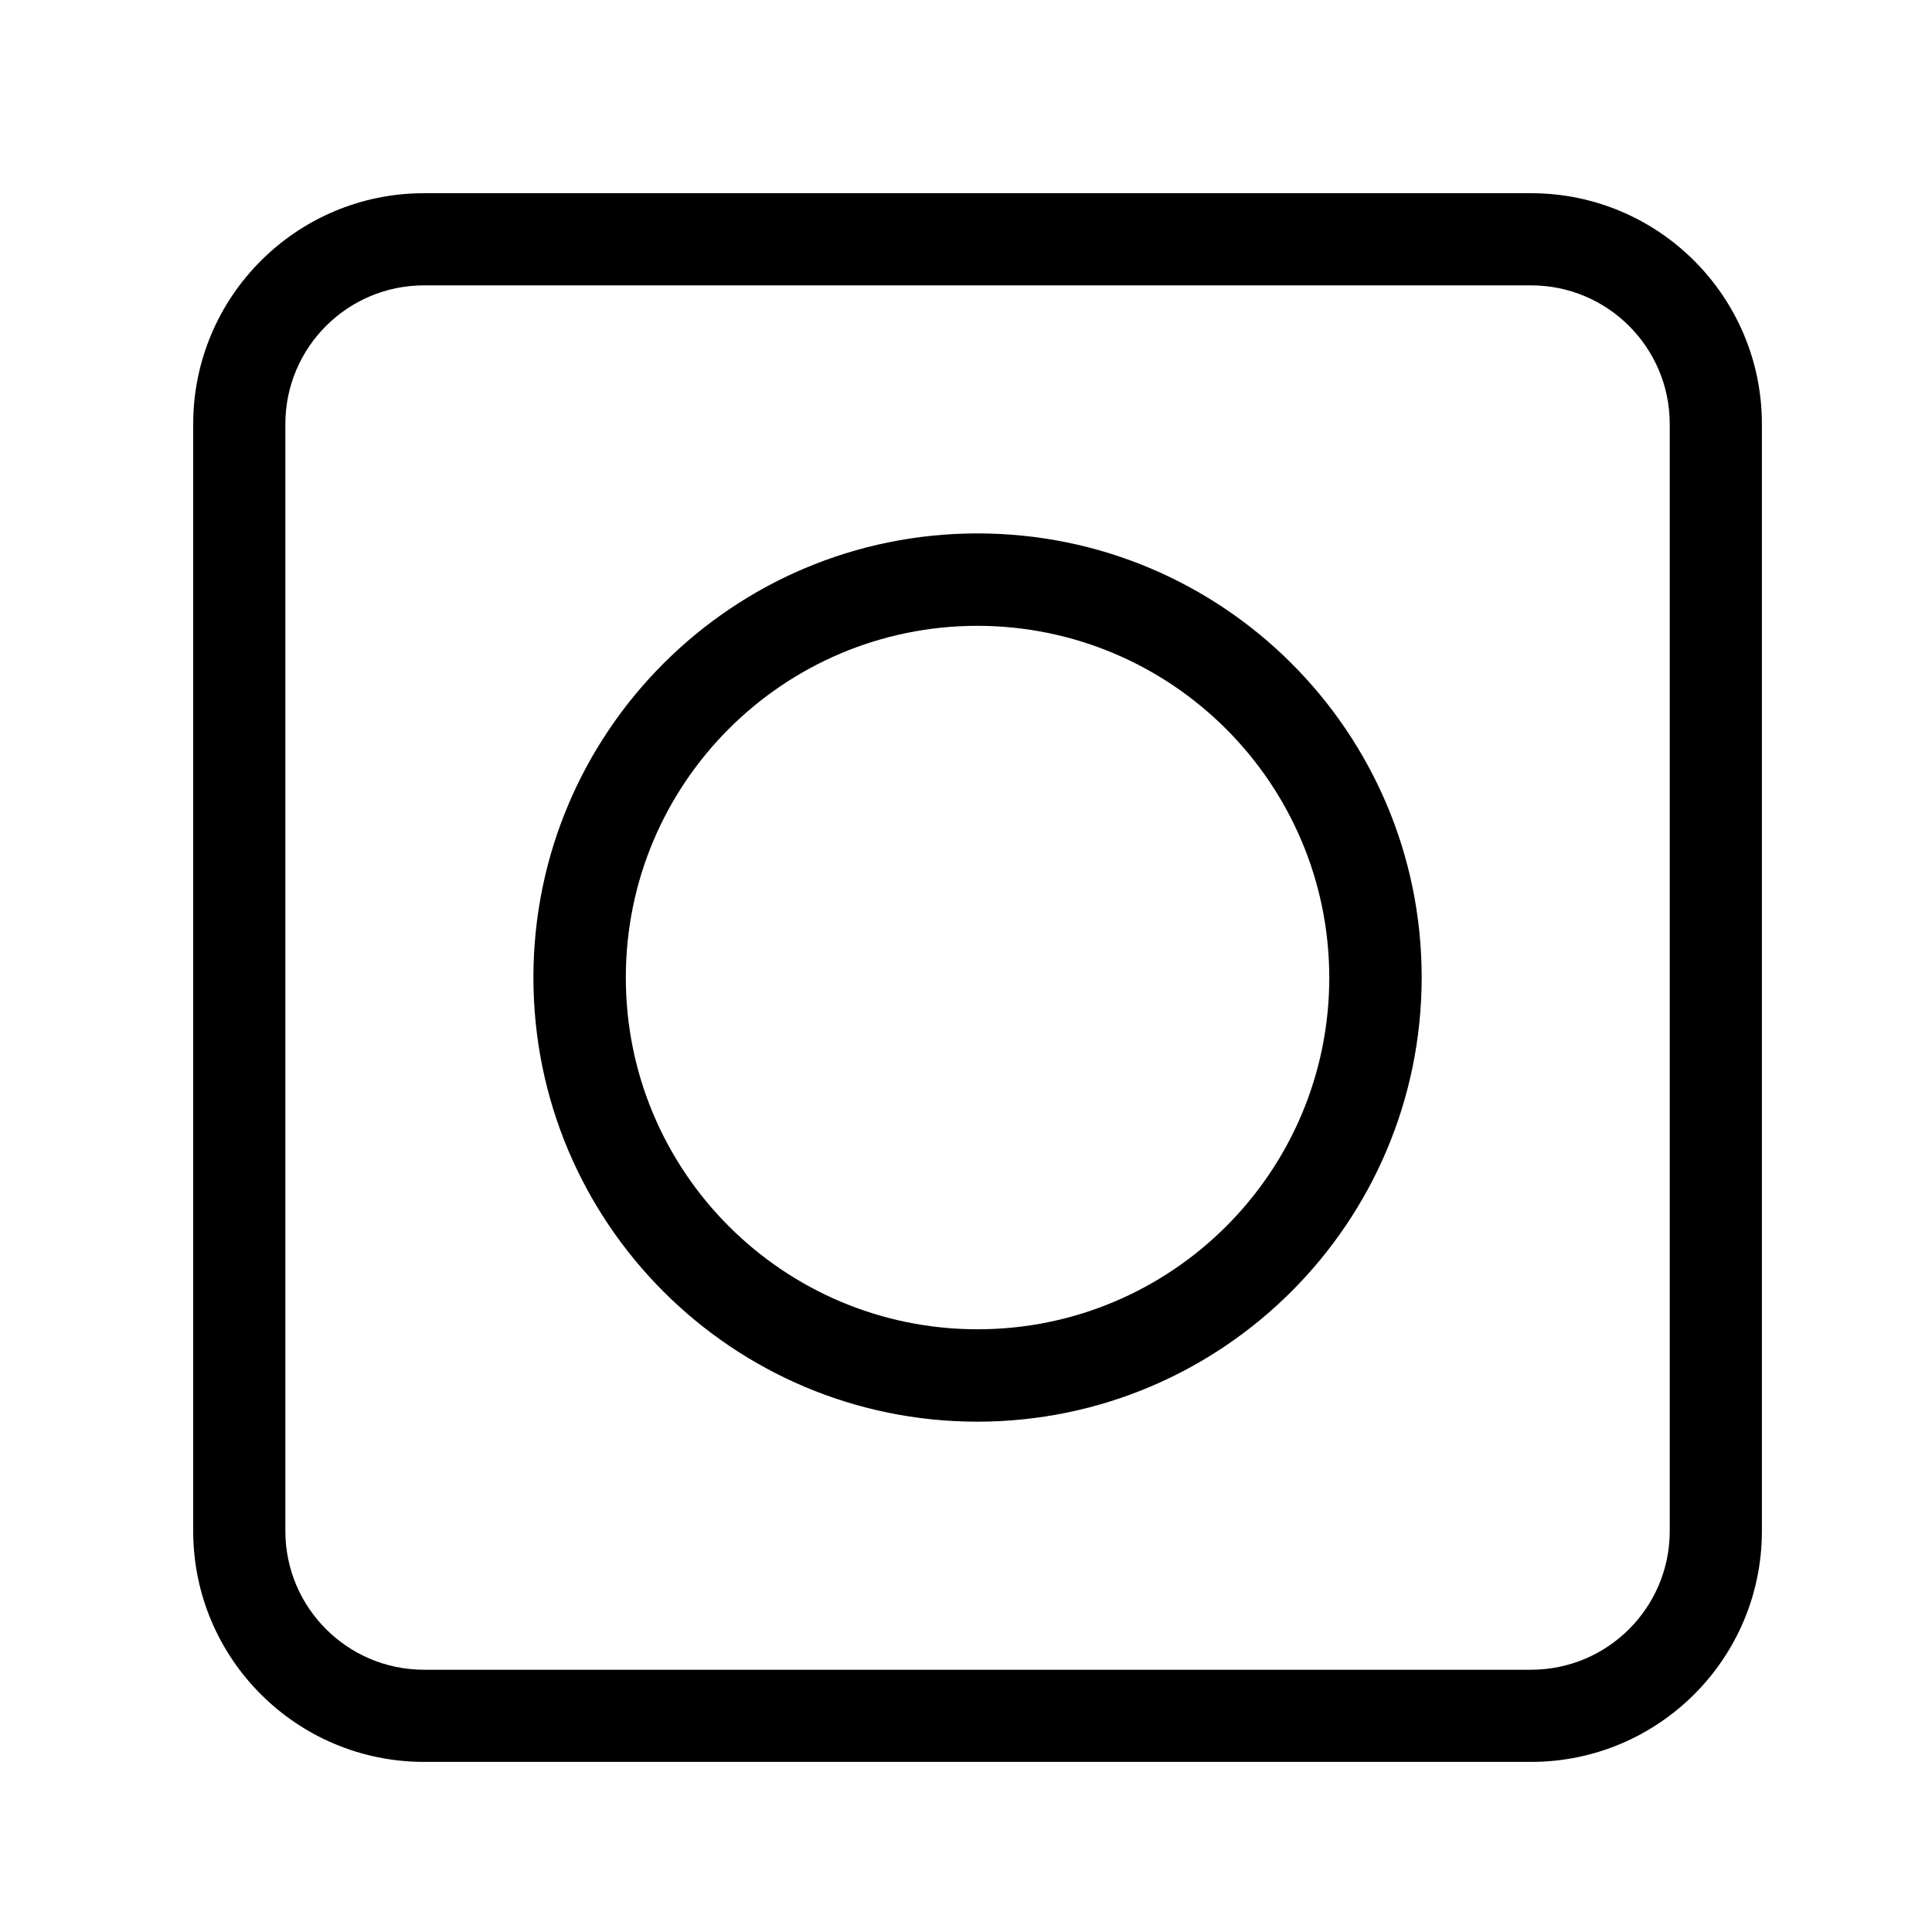
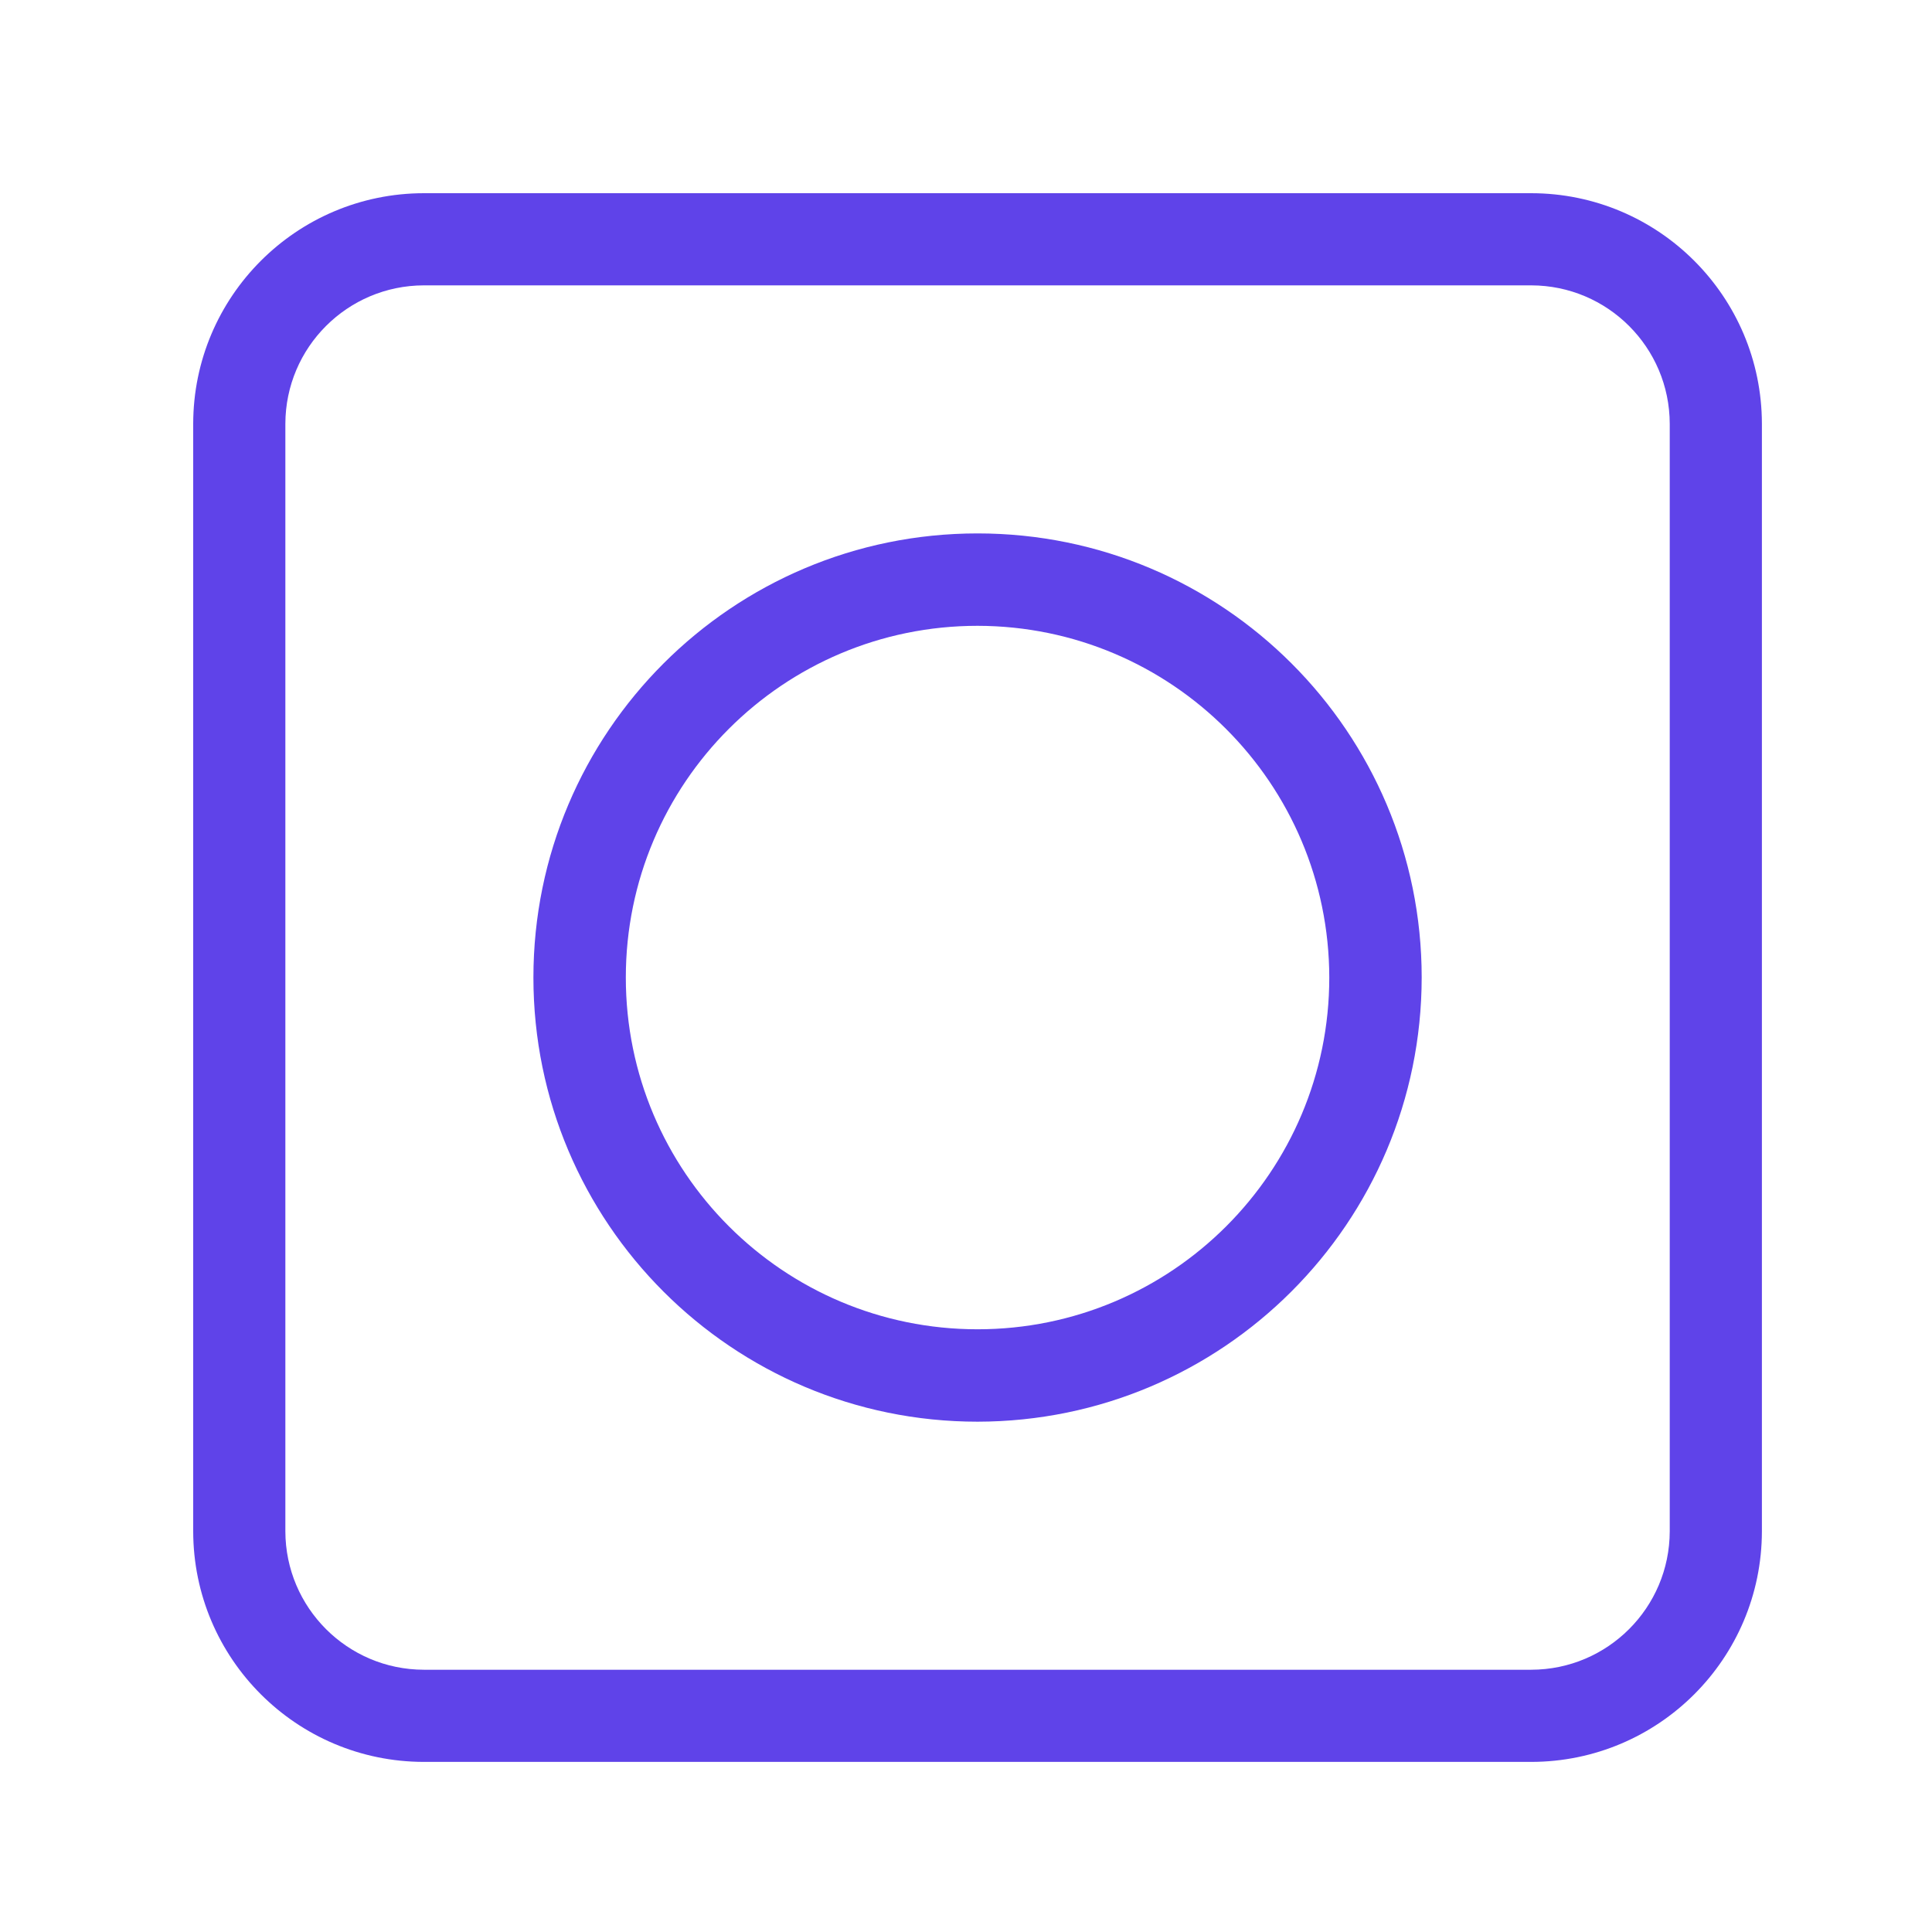
<svg xmlns="http://www.w3.org/2000/svg" id="svg3753" version="1.1" viewBox="0 0 100 100" height="100" width="100">
  <defs id="defs3757" />
-   <g transform="matrix(1.268684,0,0,1.268684,10,10)" data-name="Layer 2" id="g3745" style="fill:#000000">
-     <g data-name="Layer 1" id="g3743">
-       <path d="M 32,50.12 A 18.12,18.12 0 1 1 50.12,32 18.14,18.14 0 0 1 32,50.12 Z M 32,17.65 A 14.35,14.35 0 1 0 46.35,32 14.37,14.37 0 0 0 32,17.65 Z" id="path3739" />
-       <path d="M 54.59,64 H 9.41 A 9.42,9.42 0 0 1 0,54.59 V 9.41 A 9.42,9.42 0 0 1 9.41,0 H 54.59 A 9.42,9.42 0 0 1 64,9.41 V 54.59 A 9.42,9.42 0 0 1 54.59,64 Z M 9.41,3.76 A 5.66,5.66 0 0 0 3.76,9.41 v 45.18 a 5.66,5.66 0 0 0 5.65,5.65 h 45.18 a 5.66,5.66 0 0 0 5.65,-5.65 V 9.41 A 5.66,5.66 0 0 0 54.59,3.76 Z" id="path3741" />
+   <g transform="matrix(1.268684,0,0,1.268684,10,10)" data-name="Layer 2" id="g3745" style="fill:#5f43e9;fill-opacity:1">
+     <g data-name="Layer 1" id="g3743" style="fill:#5f43e9;fill-opacity:1">
+       <path d="M 32,50.12 A 18.12,18.12 0 1 1 50.12,32 18.14,18.14 0 0 1 32,50.12 Z M 32,17.65 A 14.35,14.35 0 1 0 46.35,32 14.37,14.37 0 0 0 32,17.65 Z" id="path3739" style="fill:#5f43e9;fill-opacity:1" />
+       <path d="M 54.59,64 H 9.41 A 9.42,9.42 0 0 1 0,54.59 V 9.41 A 9.42,9.42 0 0 1 9.41,0 H 54.59 A 9.42,9.42 0 0 1 64,9.41 V 54.59 A 9.42,9.42 0 0 1 54.59,64 Z M 9.41,3.76 A 5.66,5.66 0 0 0 3.76,9.41 v 45.18 a 5.66,5.66 0 0 0 5.65,5.65 h 45.18 a 5.66,5.66 0 0 0 5.65,-5.65 V 9.41 A 5.66,5.66 0 0 0 54.59,3.76 Z" id="path3741" style="fill:#5f43e9;fill-opacity:1" />
    </g>
  </g>
</svg>
